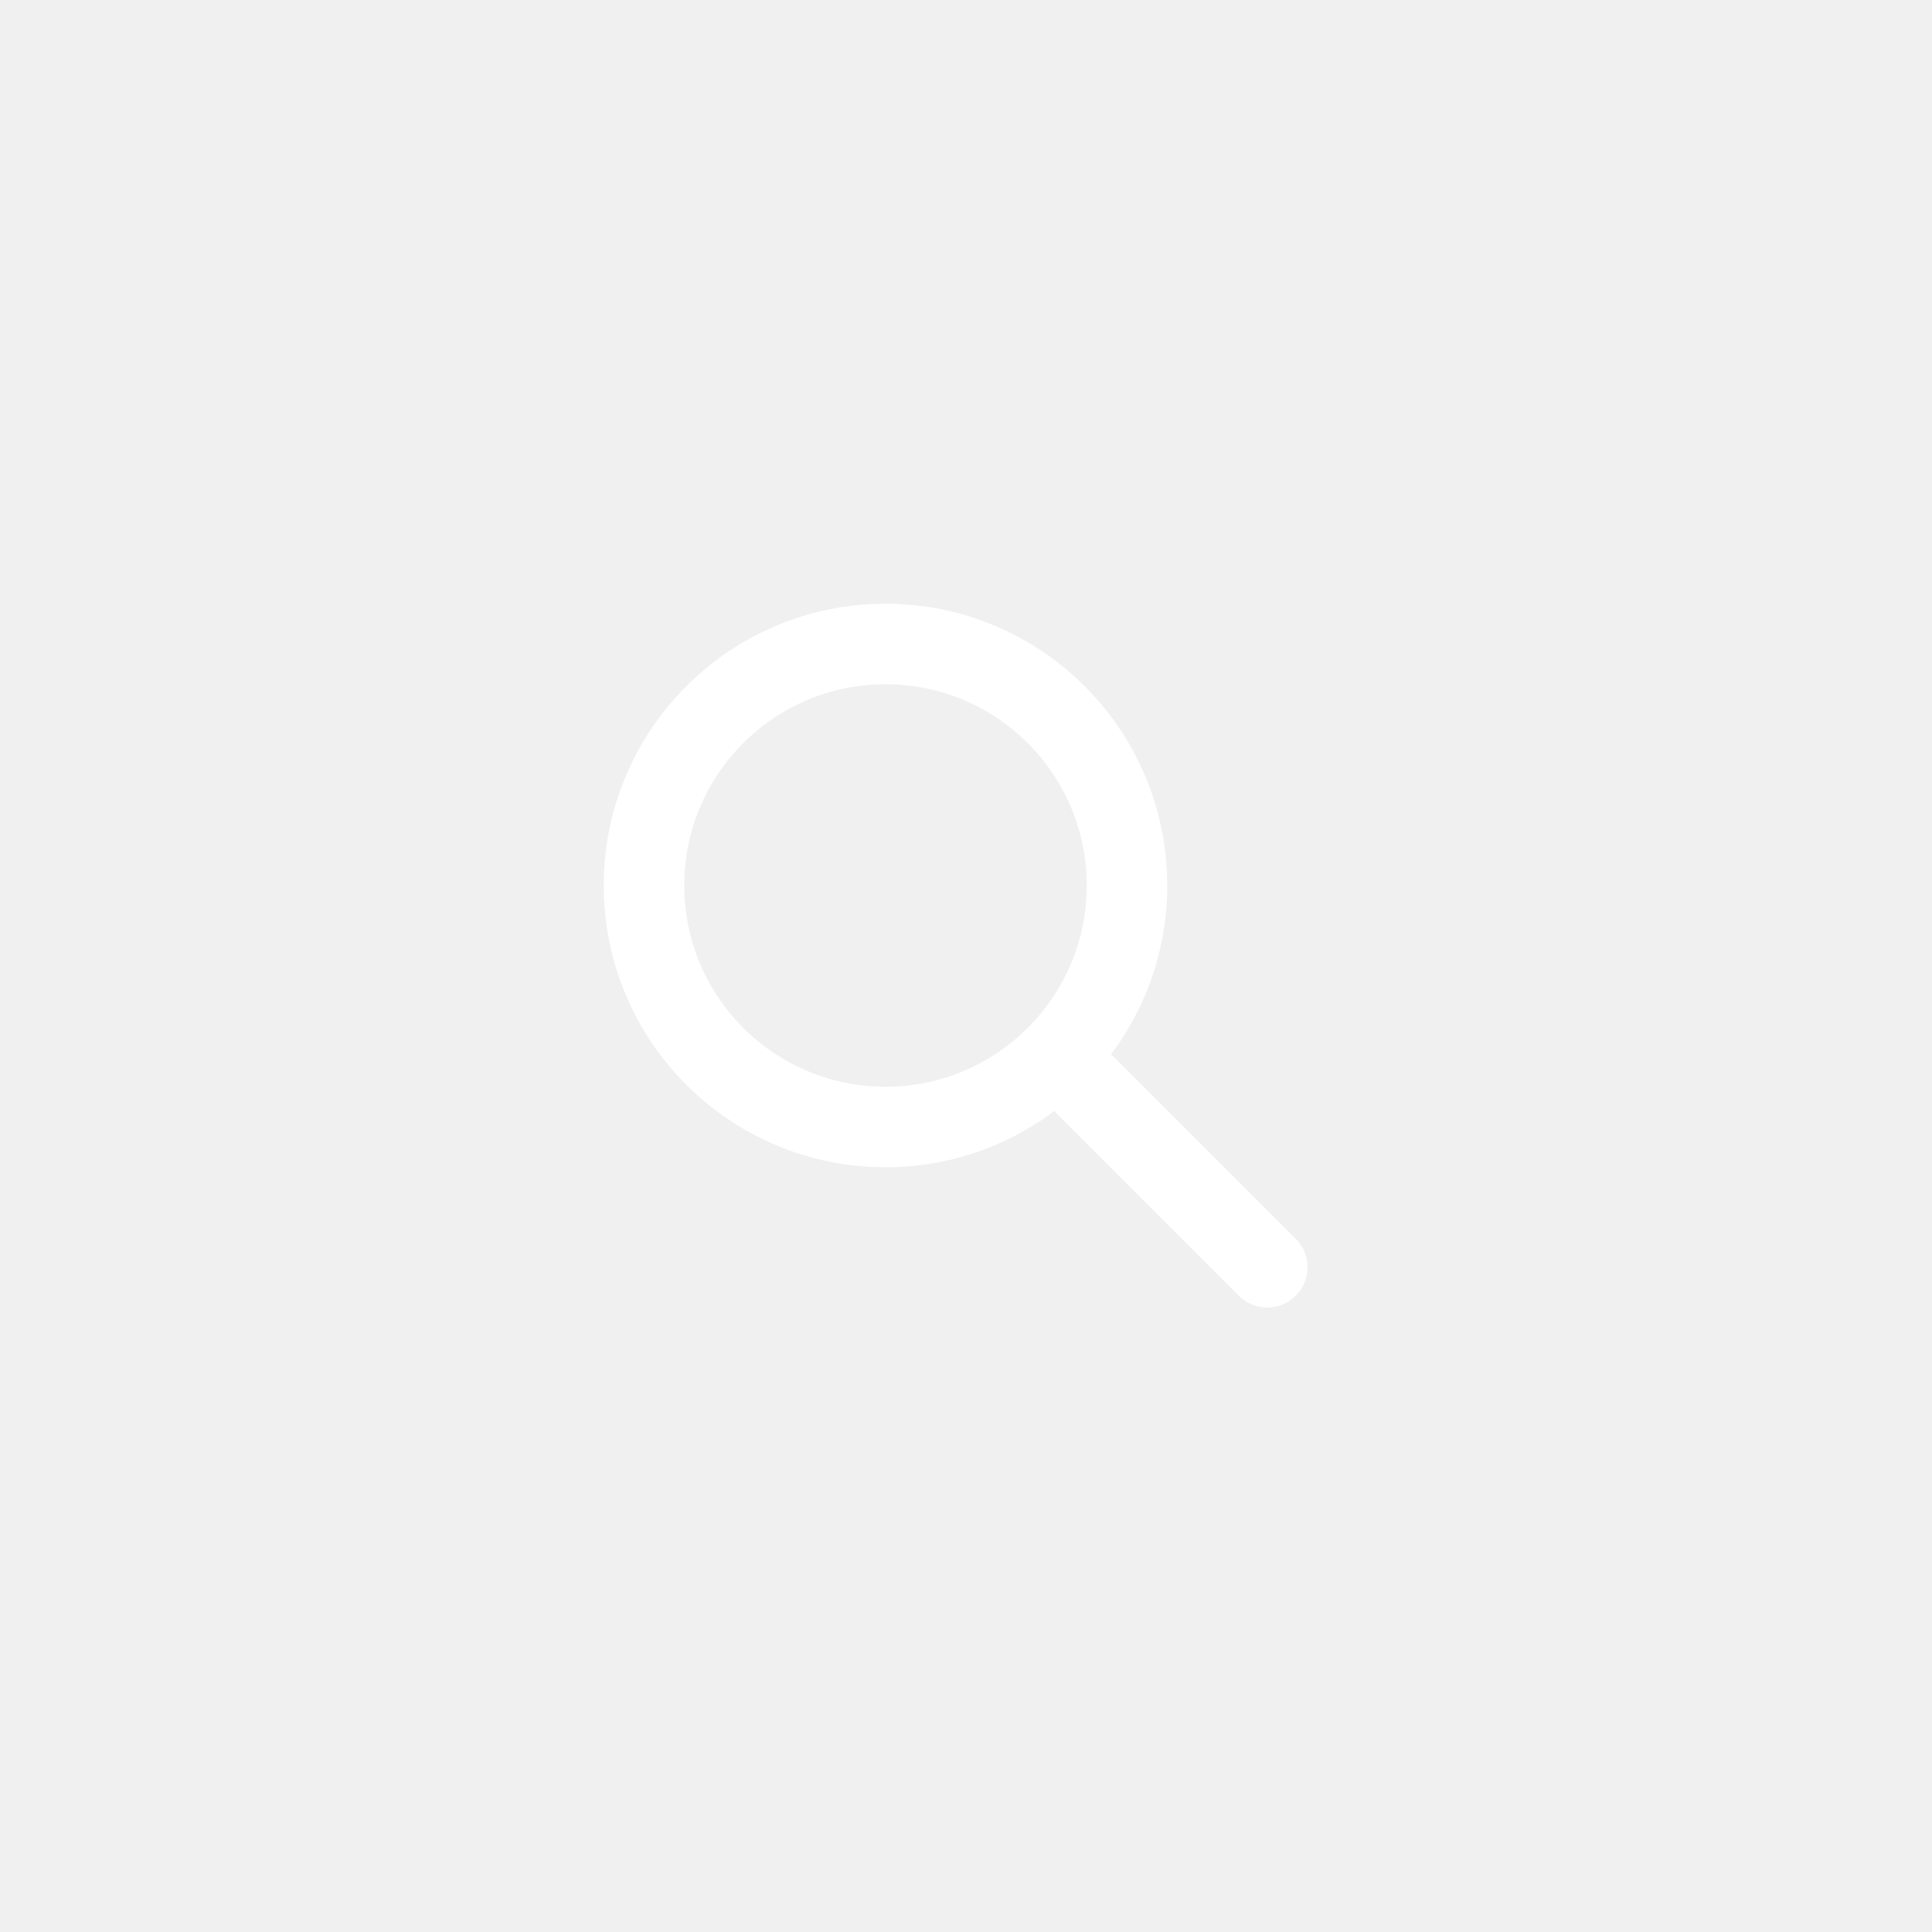
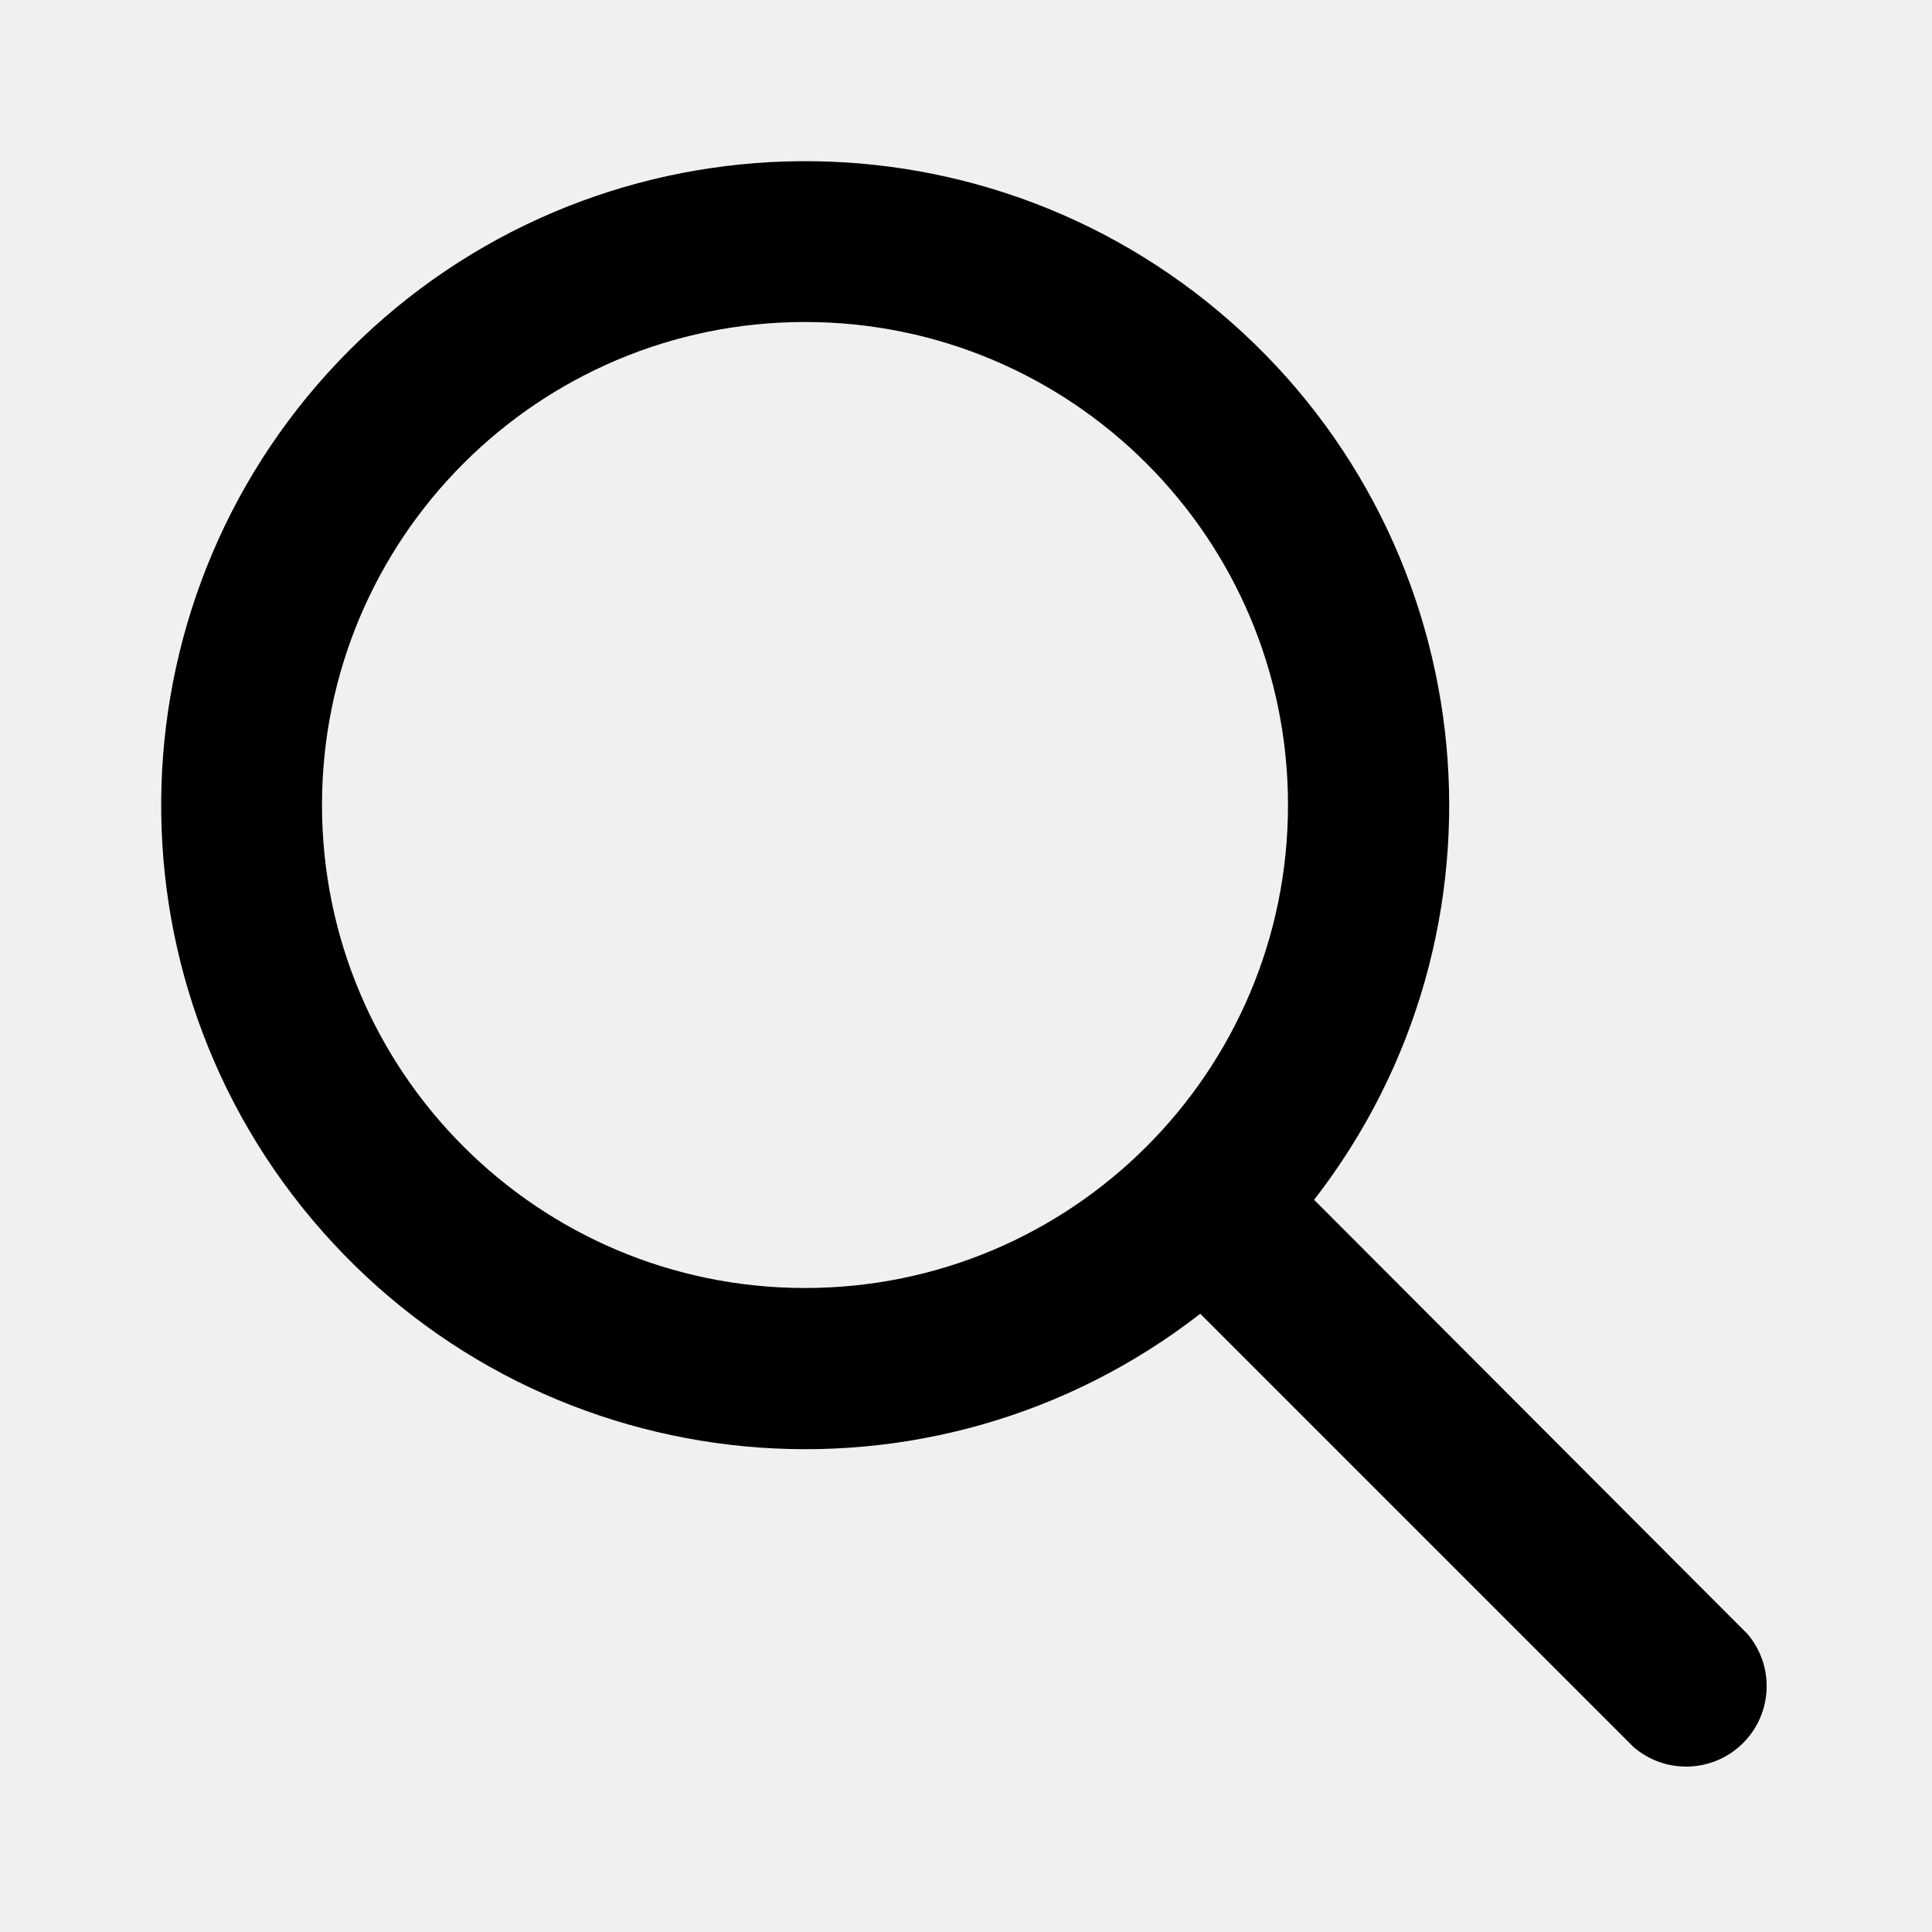
- <svg xmlns="http://www.w3.org/2000/svg" width="48" height="48" viewBox="0 0 48 48">
-   <g fill="none" fill-rule="evenodd">
-     <path stroke="#FFF" stroke-linecap="round" stroke-width="2" d="M27 27l4.485 4.485" />
-     <circle cx="22" cy="22" r="6" stroke="#FFF" stroke-width="2" />
-     <path d="M0 0h48v48H0z" />
-   </g>
+ <svg xmlns="http://www.w3.org/2000/svg" viewBox="0 0 24 24" width="24" height="24">
+   <path class="heroicon-ui" d="M16.32 14.9l5.39 5.4a1 1 0 0 1-1.42 1.4l-5.38-5.38a8 8 0 1 1 1.41-1.41zM10 16a6 6 0 1 0 0-12 6 6 0 0 0 0 12z" />
</svg>
